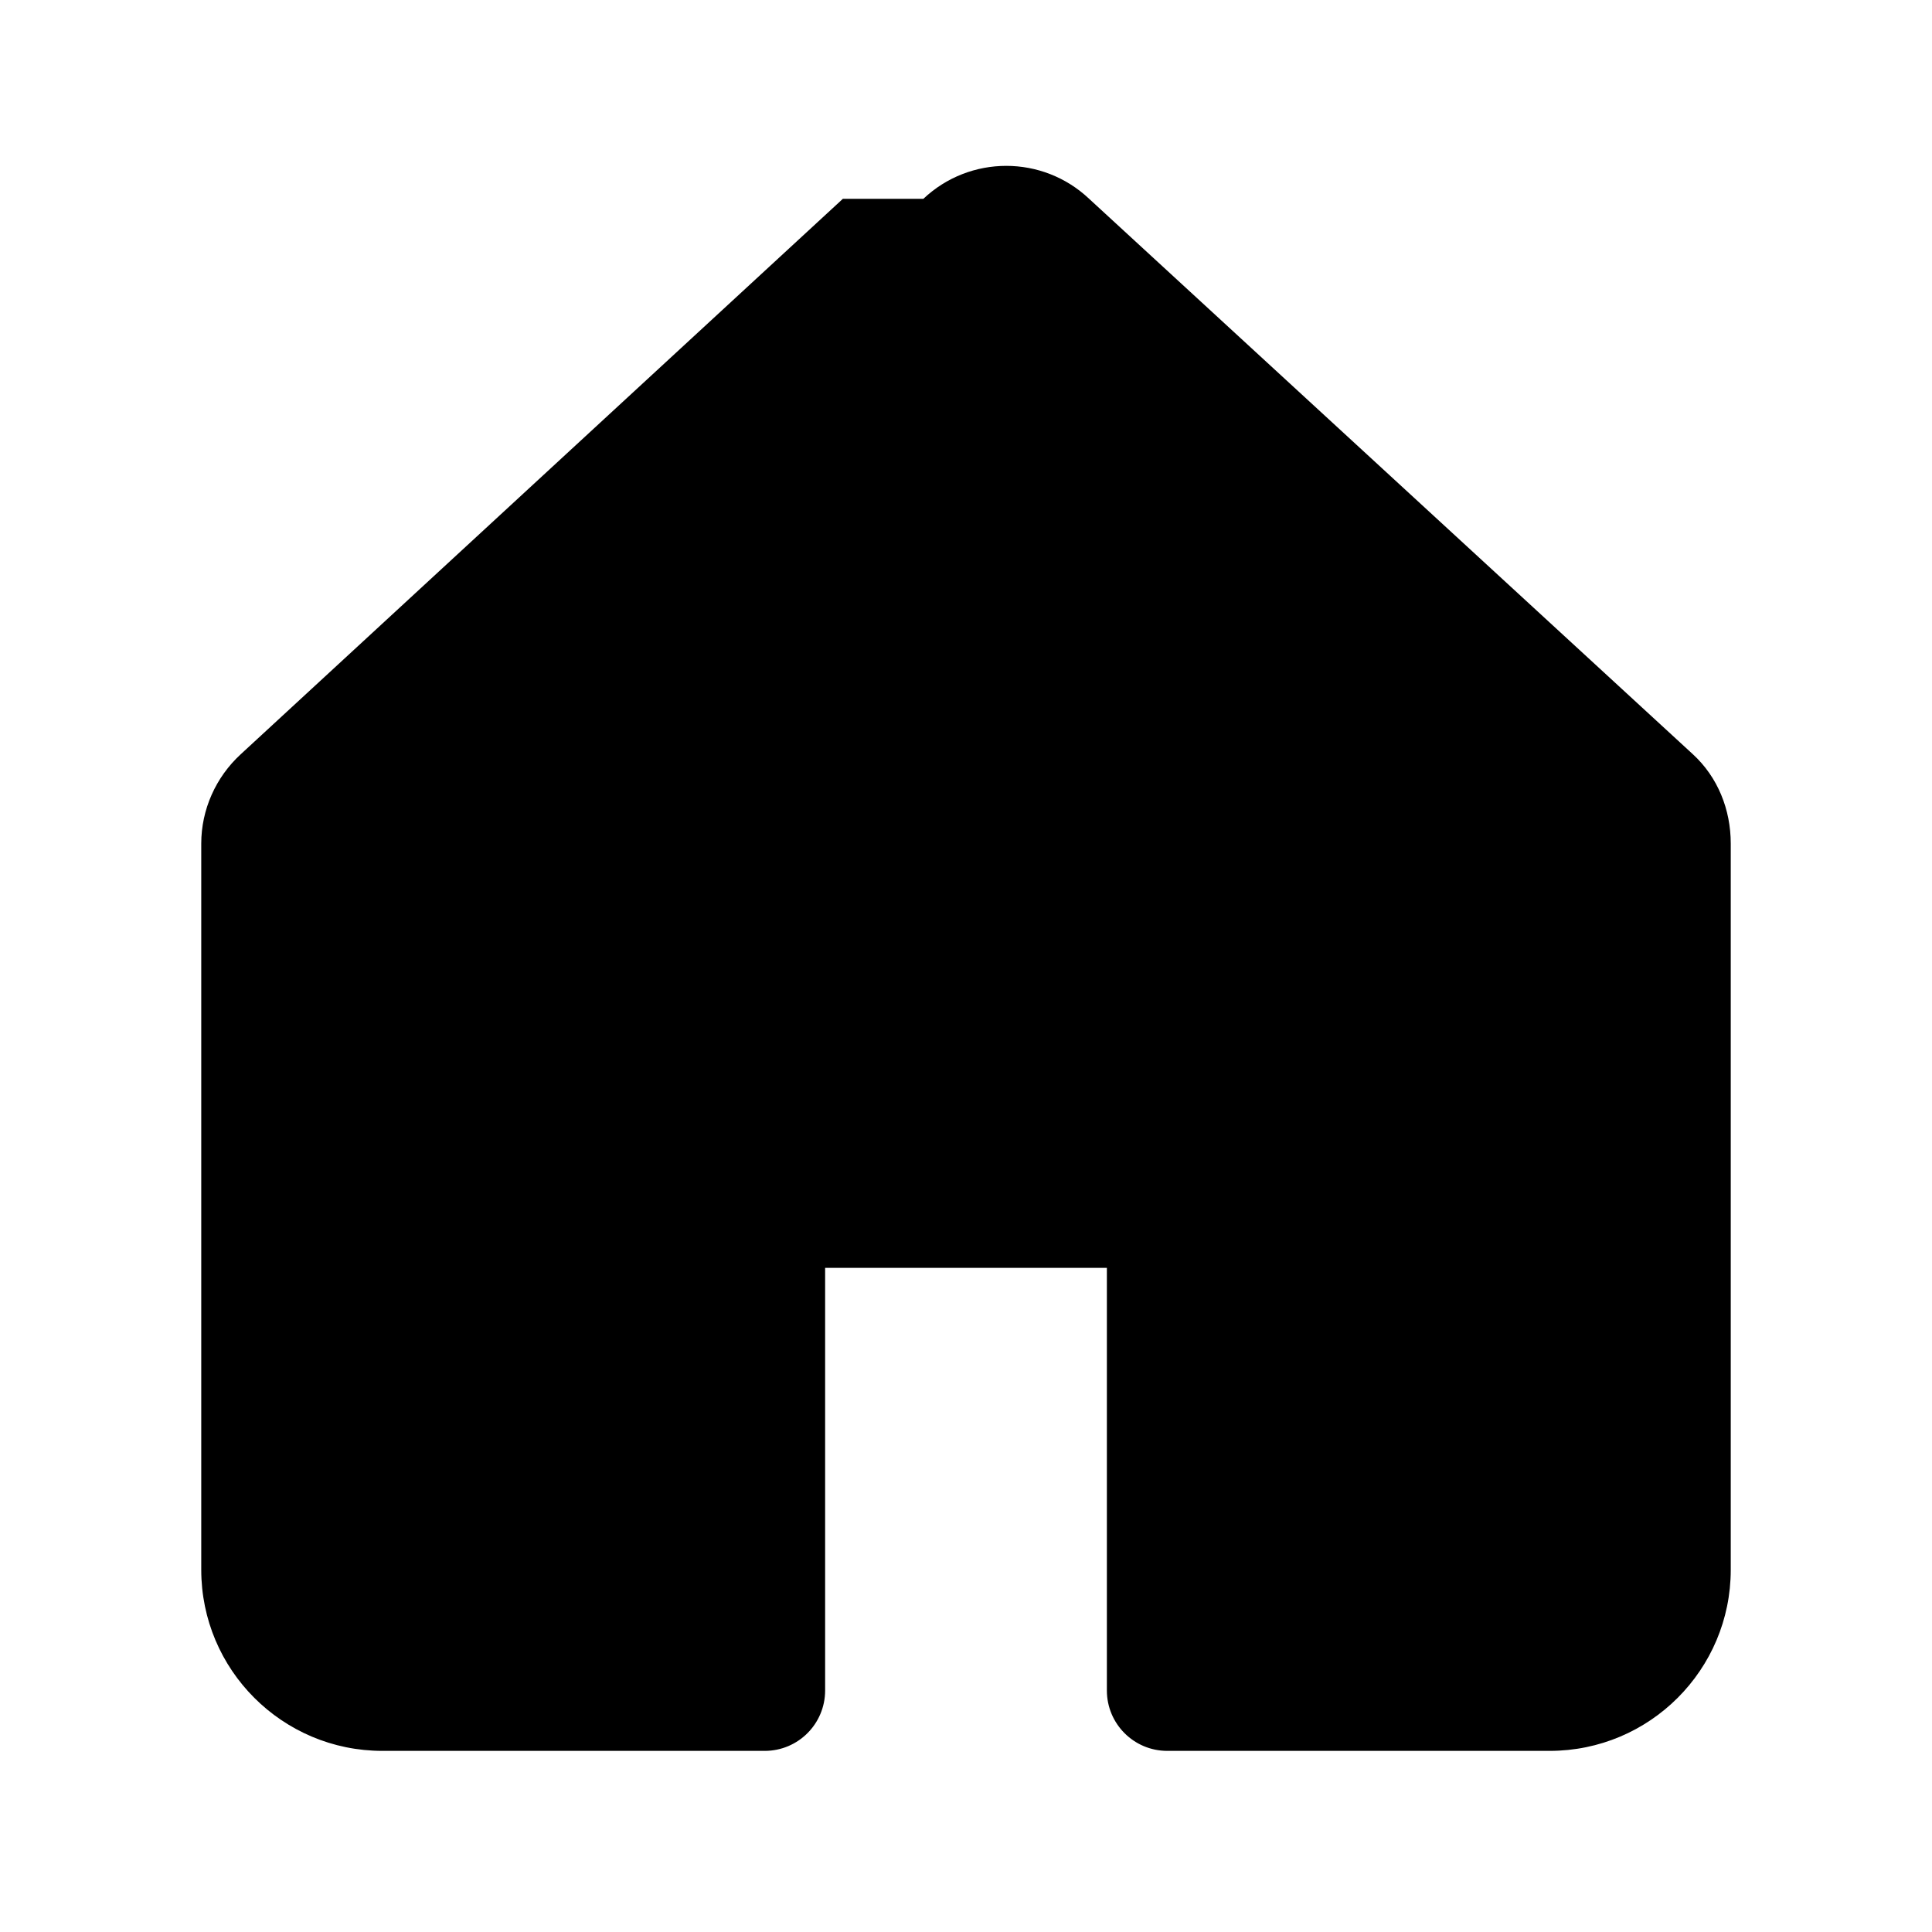
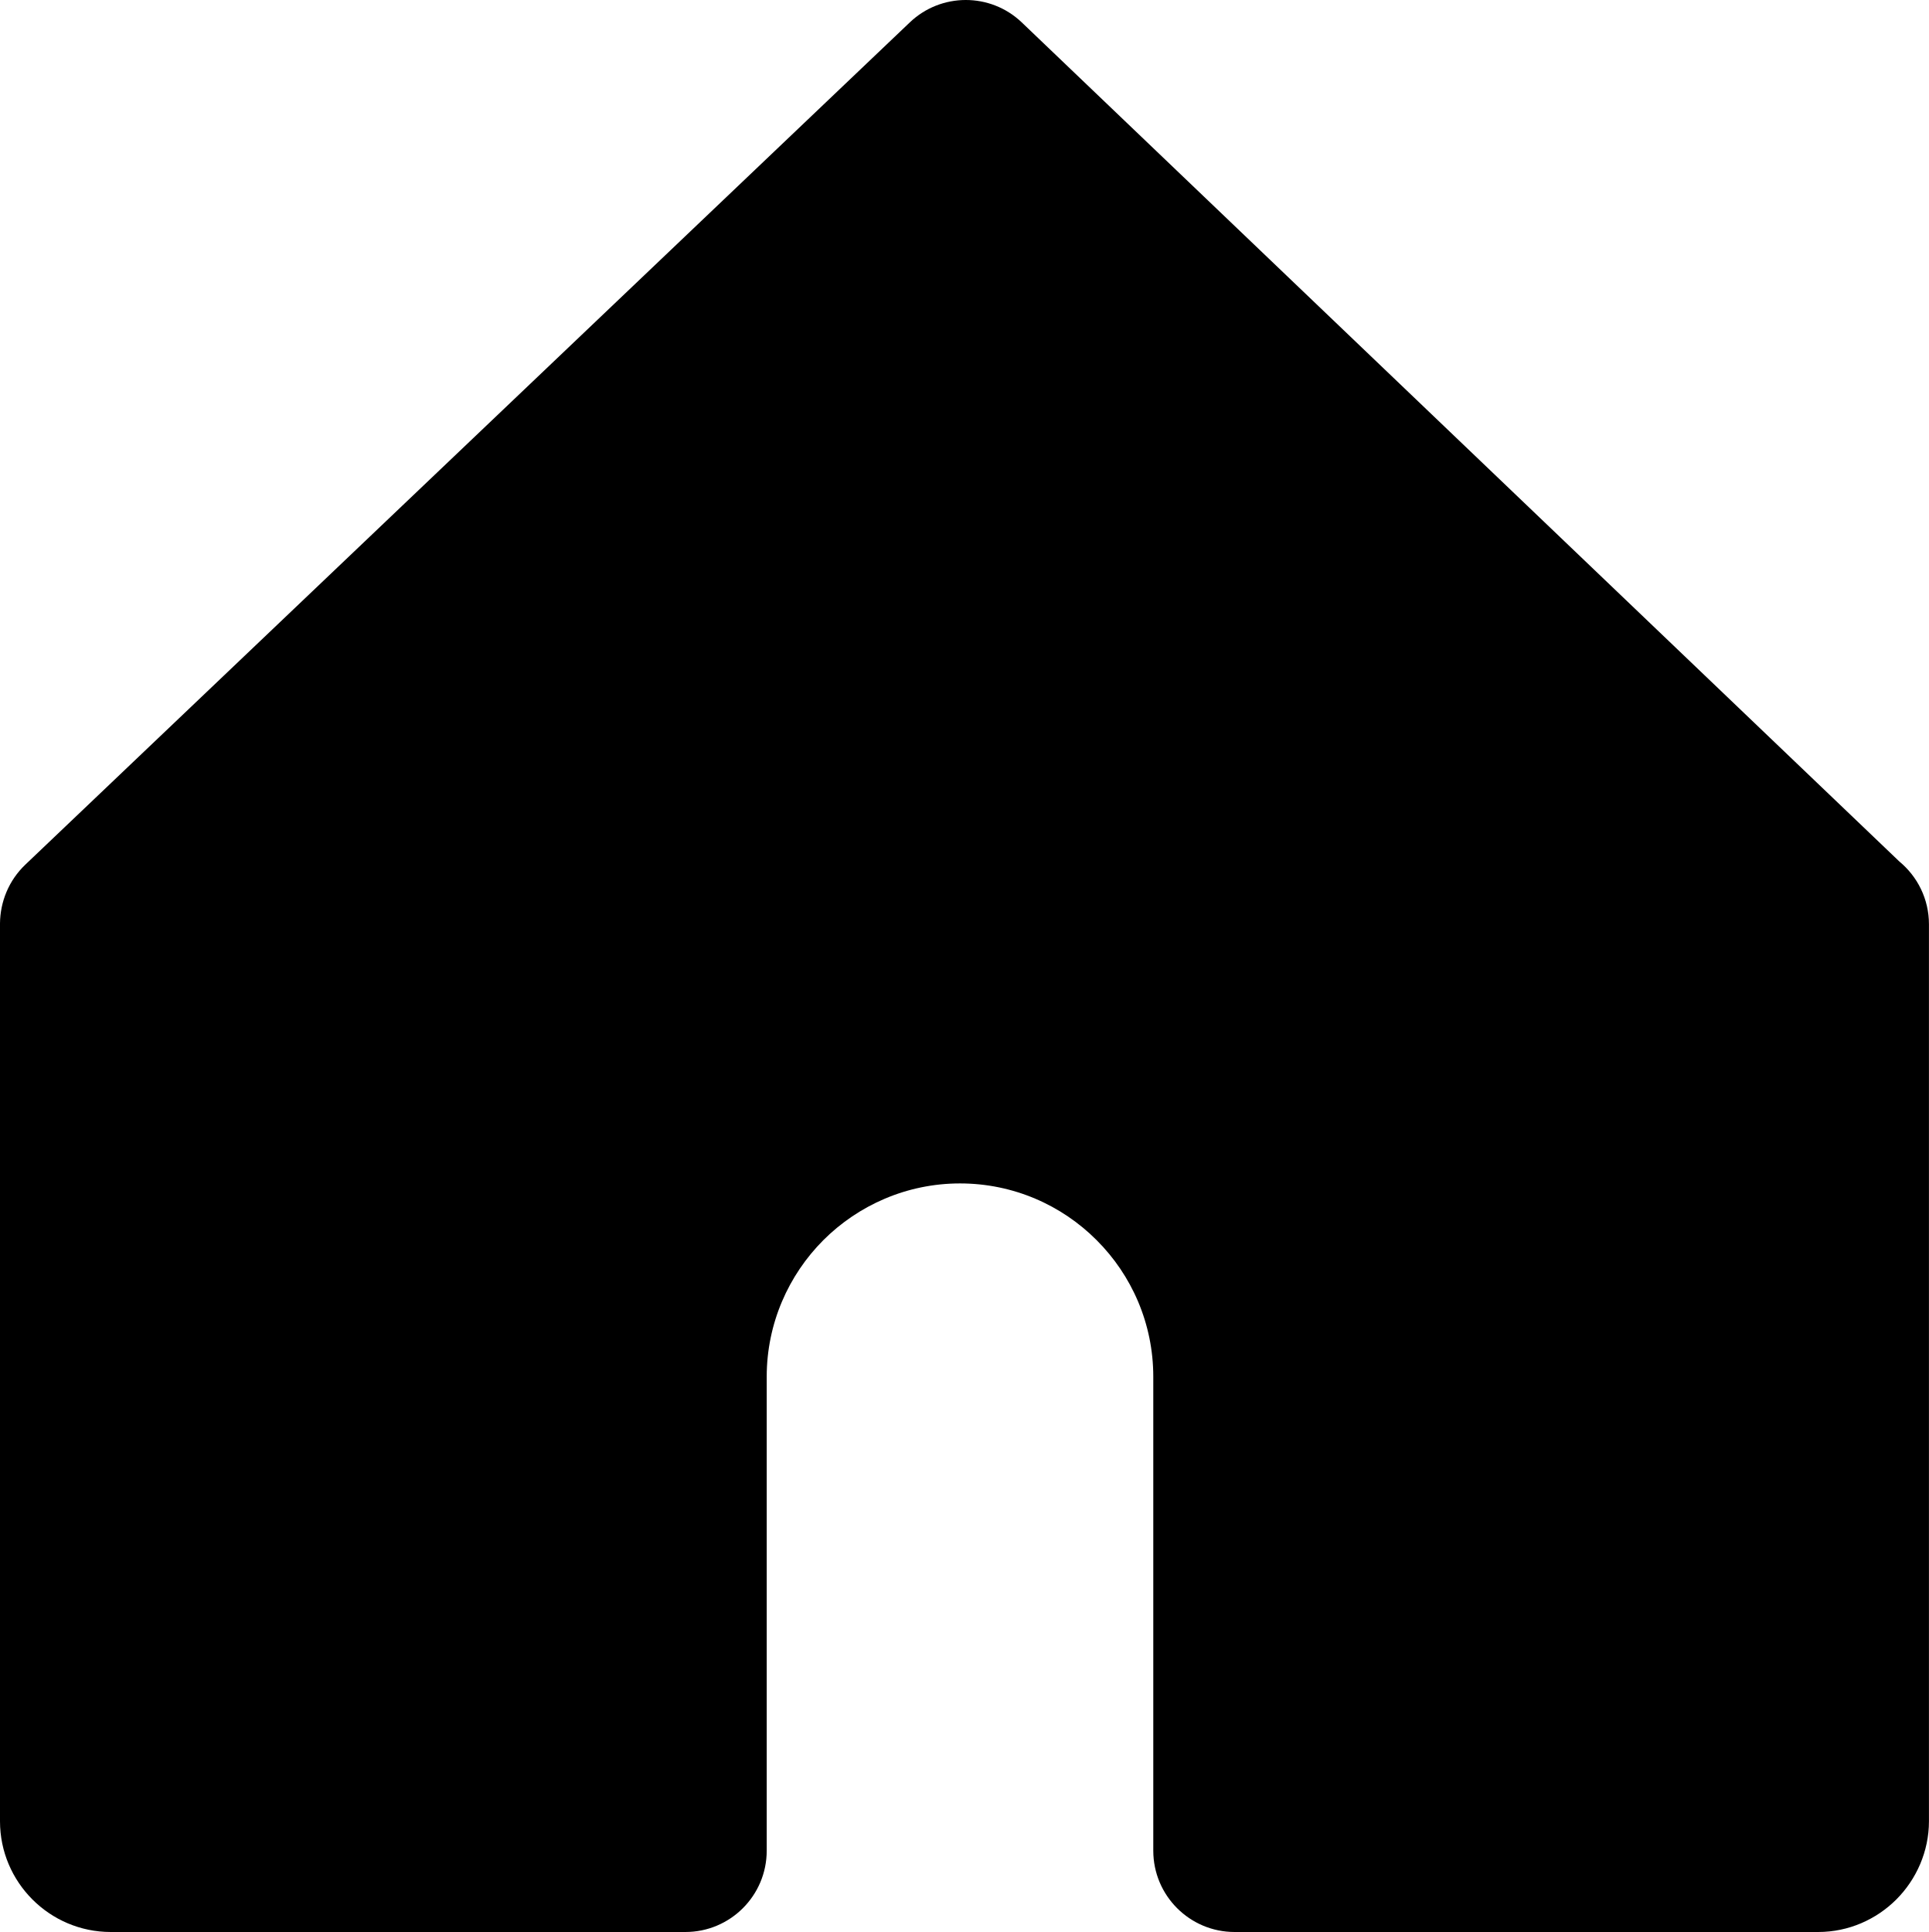
- <svg xmlns="http://www.w3.org/2000/svg" viewBox="0 0 24 24" fill="currentColor">
-   <path d="M11.47 2.47a1.5 1.5 0 0 1 2.06 0l7.5 6.9c.31.285.47.688.47 1.109V19.5A2.25 2.25 0 0 1 19.25 21.75H14.5a.75.75 0 0 1-.75-.75v-5.25h-3.5V21a.75.75 0 0 1-.75.75H4.75A2.25 2.25 0 0 1 2.5 19.5v-9.021c0-.421.18-.824.49-1.109l7.48-6.9Z" />
+ <svg xmlns="http://www.w3.org/2000/svg" viewBox="0 0 511 511.832">
+   <path d="M270.654 5.915c-8.332-7.927-21.38-7.846-29.616 0L6.733 229.043C2.298 233.265.059 238.93 0 244.611v237.884c0 8.09 3.3 15.428 8.605 20.732 5.304 5.305 12.642 8.605 20.732 8.605h152.231c11.891 0 21.543-9.651 21.543-21.542V364.721c0-14.087 5.761-26.913 15.014-36.189 9.276-9.253 22.102-15.015 36.189-15.015 14.108 0 26.913 5.74 36.144 14.978l.081.081c9.239 9.232 14.978 22.036 14.978 36.145V490.29c0 11.891 9.651 21.542 21.542 21.542h154.604c8.104 0 15.442-3.367 20.695-8.62 5.326-5.326 8.642-12.753 8.642-20.717V244.852c0-6.683-3.05-12.657-7.832-16.614L270.654 5.915z" />
</svg>
